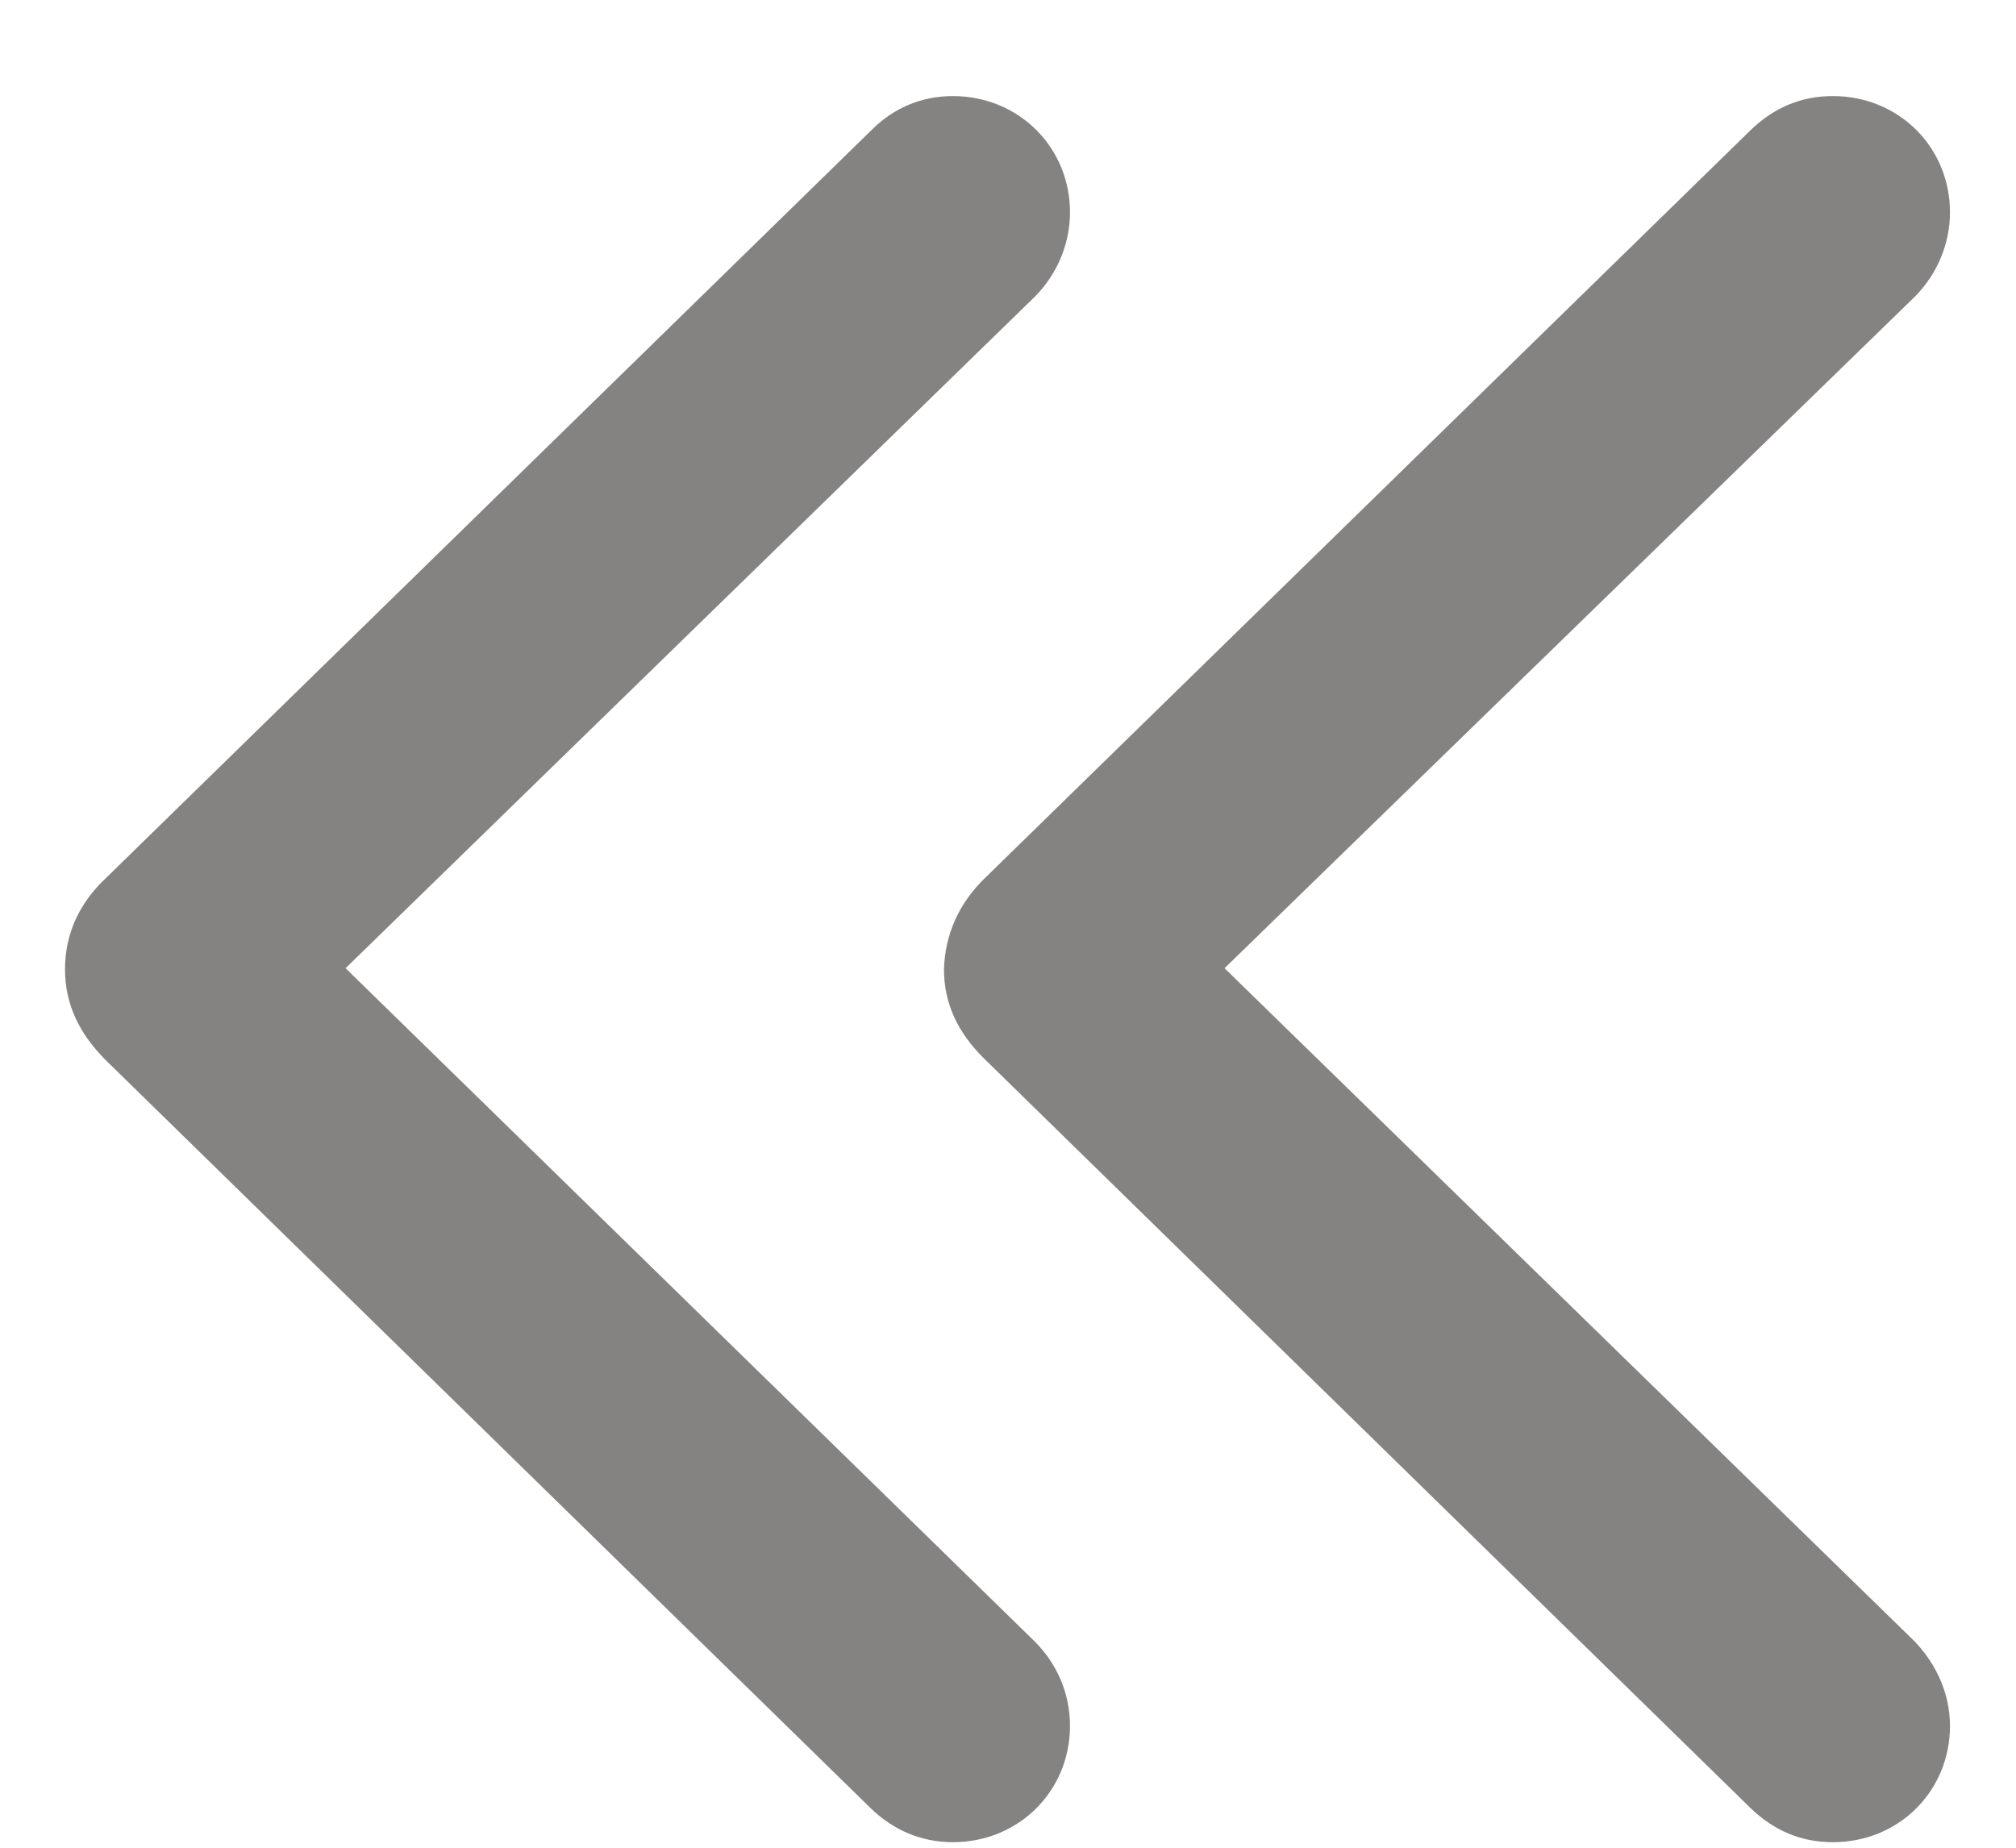
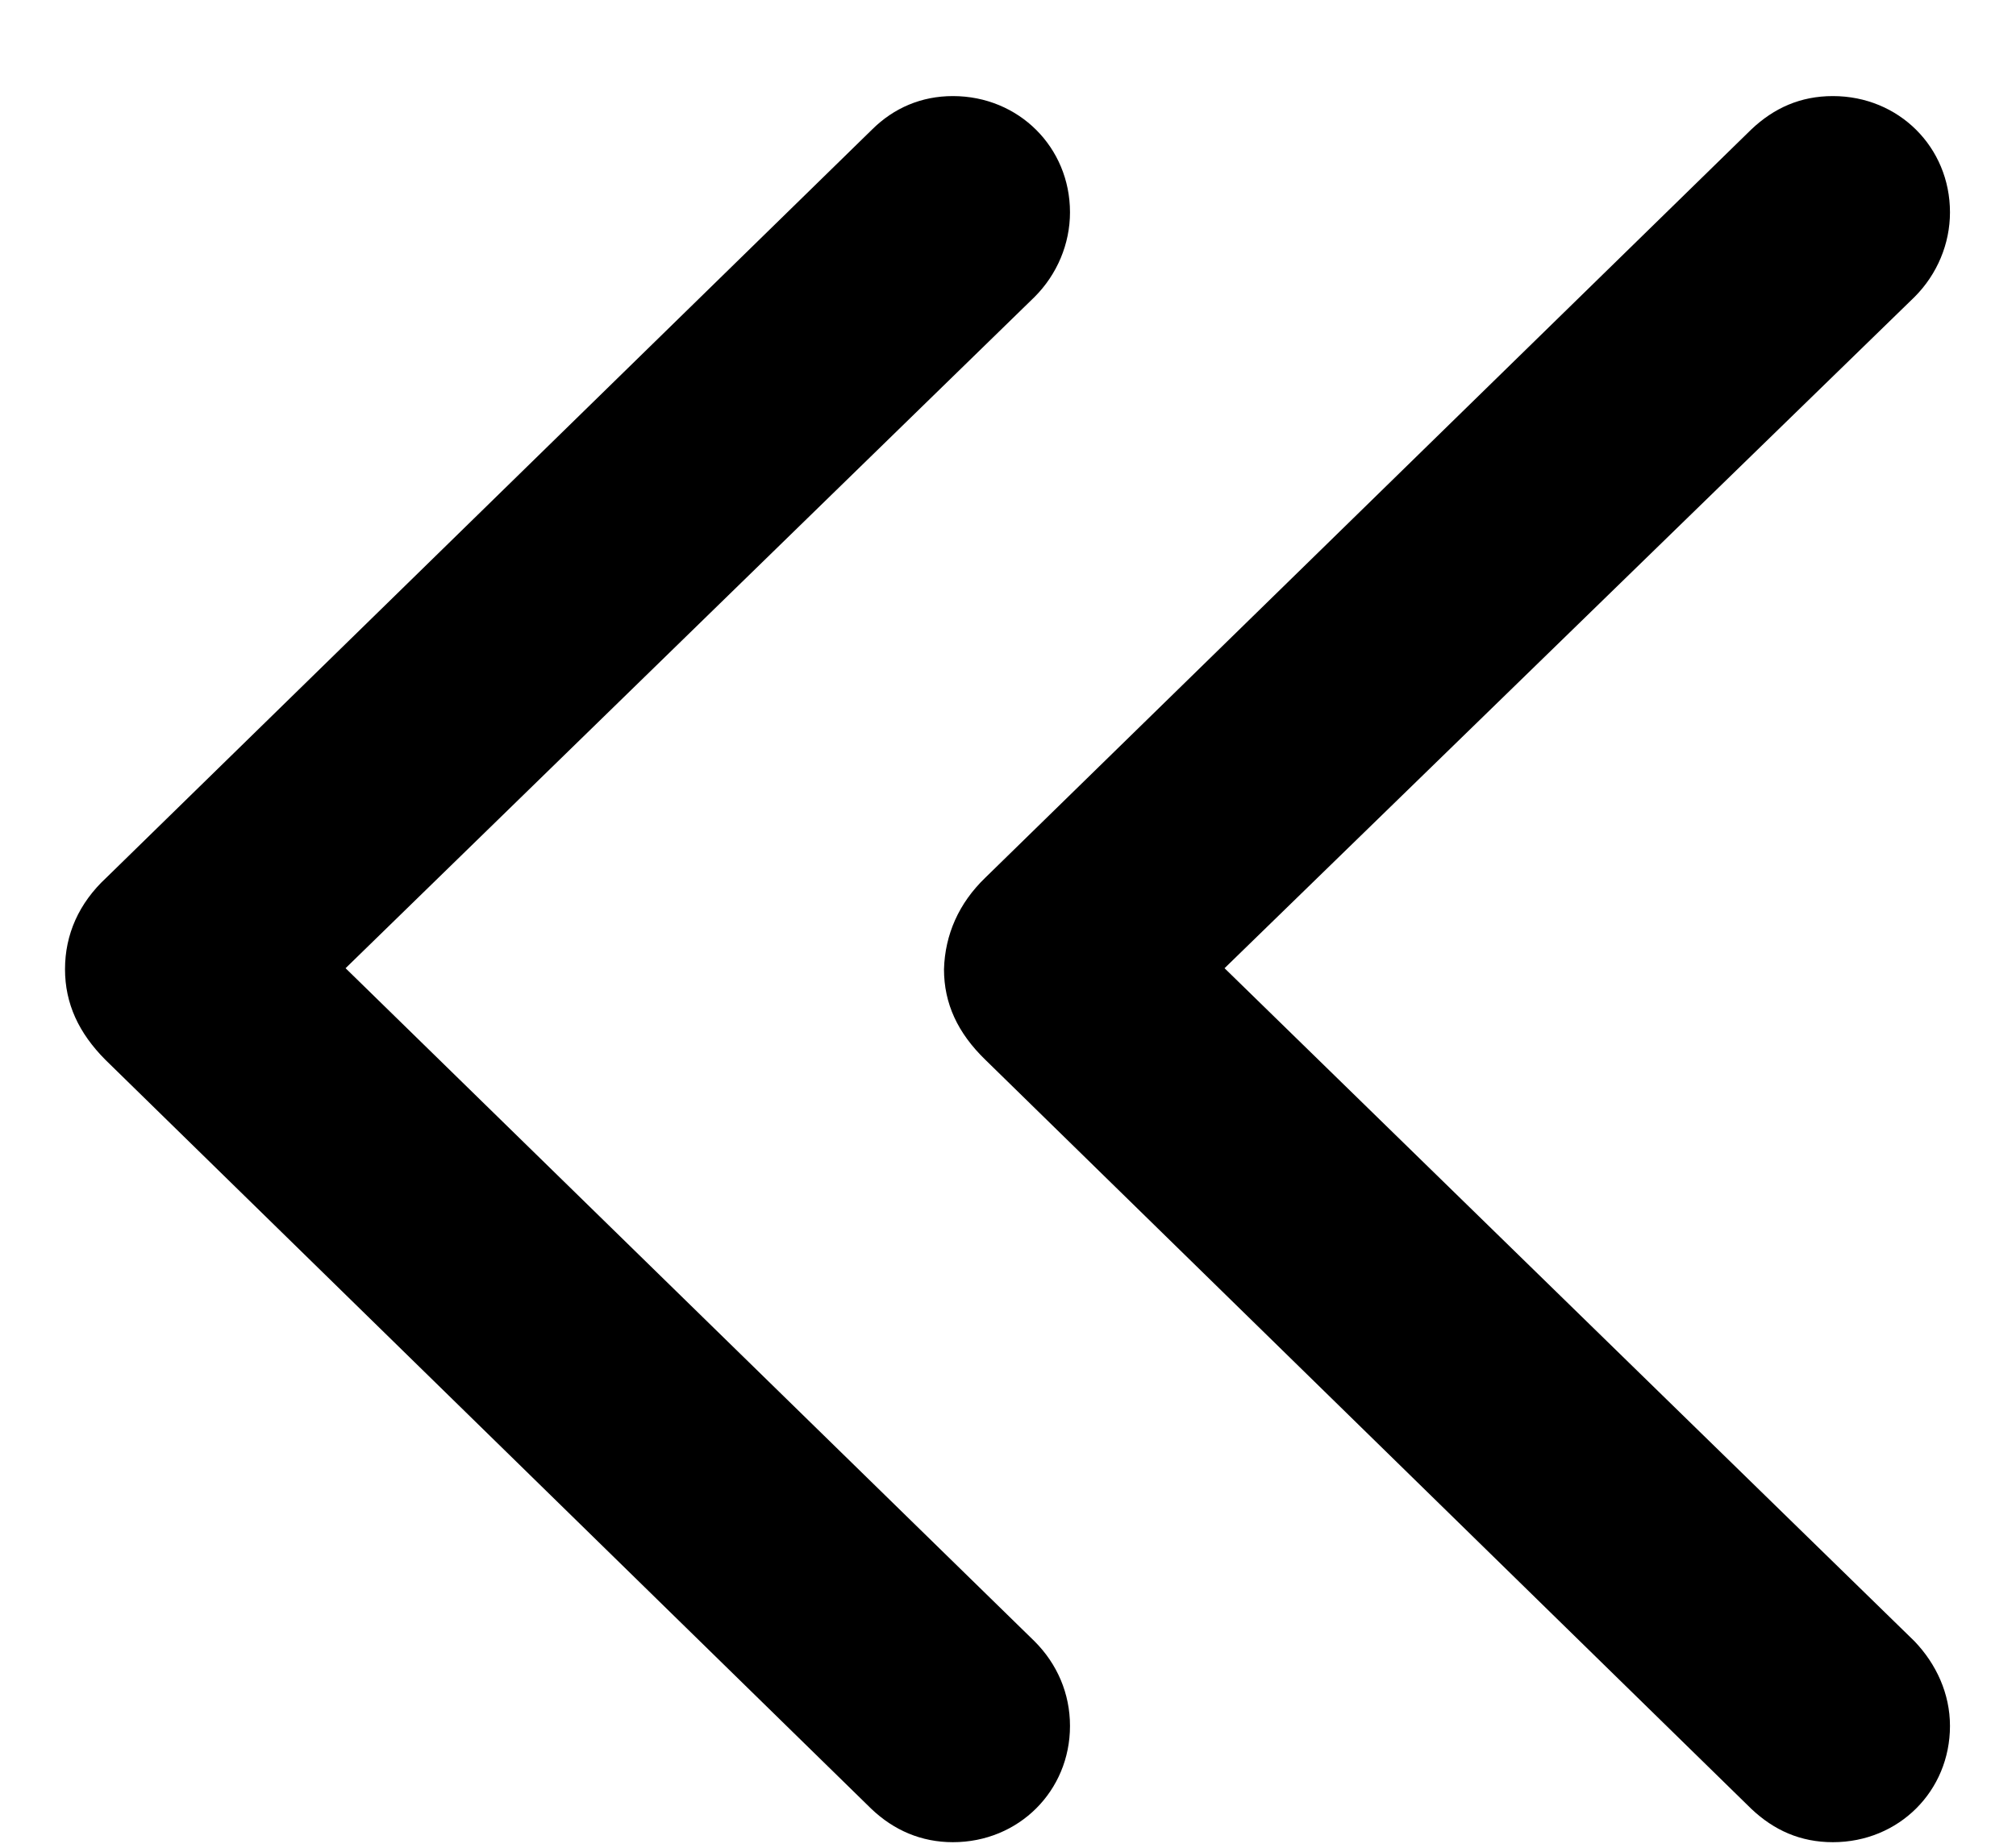
<svg xmlns="http://www.w3.org/2000/svg" width="12" height="11" fill="none" viewBox="0 0 12 11">
-   <path fill="#858282" d="M5.186 10.768C5.32 10.896 5.484 10.967 5.672 10.967C6.064 10.967 6.369 10.662 6.369 10.275C6.369 10.082 6.293 9.906 6.158 9.771L2.057 5.764L6.158 1.768C6.293 1.633 6.369 1.451 6.369 1.264C6.369 0.877 6.064 0.572 5.672 0.572C5.484 0.572 5.32 0.643 5.191 0.771L0.633 5.225C0.469 5.377 0.387 5.564 0.387 5.77C0.387 5.975 0.469 6.15 0.627 6.309L5.186 10.768ZM10.424 10.768C10.559 10.896 10.717 10.967 10.91 10.967C11.303 10.967 11.607 10.662 11.607 10.275C11.607 10.082 11.525 9.906 11.396 9.771L7.289 5.764L11.396 1.768C11.531 1.633 11.607 1.451 11.607 1.264C11.607 0.877 11.303 0.572 10.91 0.572C10.717 0.572 10.559 0.643 10.424 0.771L5.865 5.225C5.707 5.377 5.625 5.564 5.619 5.77C5.619 5.975 5.701 6.15 5.865 6.309L10.424 10.768Z" />
+   <path fill="currentColor" d="M5.186 10.768C5.32 10.896 5.484 10.967 5.672 10.967C6.064 10.967 6.369 10.662 6.369 10.275C6.369 10.082 6.293 9.906 6.158 9.771L2.057 5.764L6.158 1.768C6.293 1.633 6.369 1.451 6.369 1.264C6.369 0.877 6.064 0.572 5.672 0.572C5.484 0.572 5.32 0.643 5.191 0.771L0.633 5.225C0.469 5.377 0.387 5.564 0.387 5.77C0.387 5.975 0.469 6.15 0.627 6.309L5.186 10.768ZM10.424 10.768C10.559 10.896 10.717 10.967 10.91 10.967C11.303 10.967 11.607 10.662 11.607 10.275C11.607 10.082 11.525 9.906 11.396 9.771L7.289 5.764L11.396 1.768C11.531 1.633 11.607 1.451 11.607 1.264C11.607 0.877 11.303 0.572 10.91 0.572C10.717 0.572 10.559 0.643 10.424 0.771L5.865 5.225C5.707 5.377 5.625 5.564 5.619 5.77C5.619 5.975 5.701 6.15 5.865 6.309L10.424 10.768Z" />
</svg>
